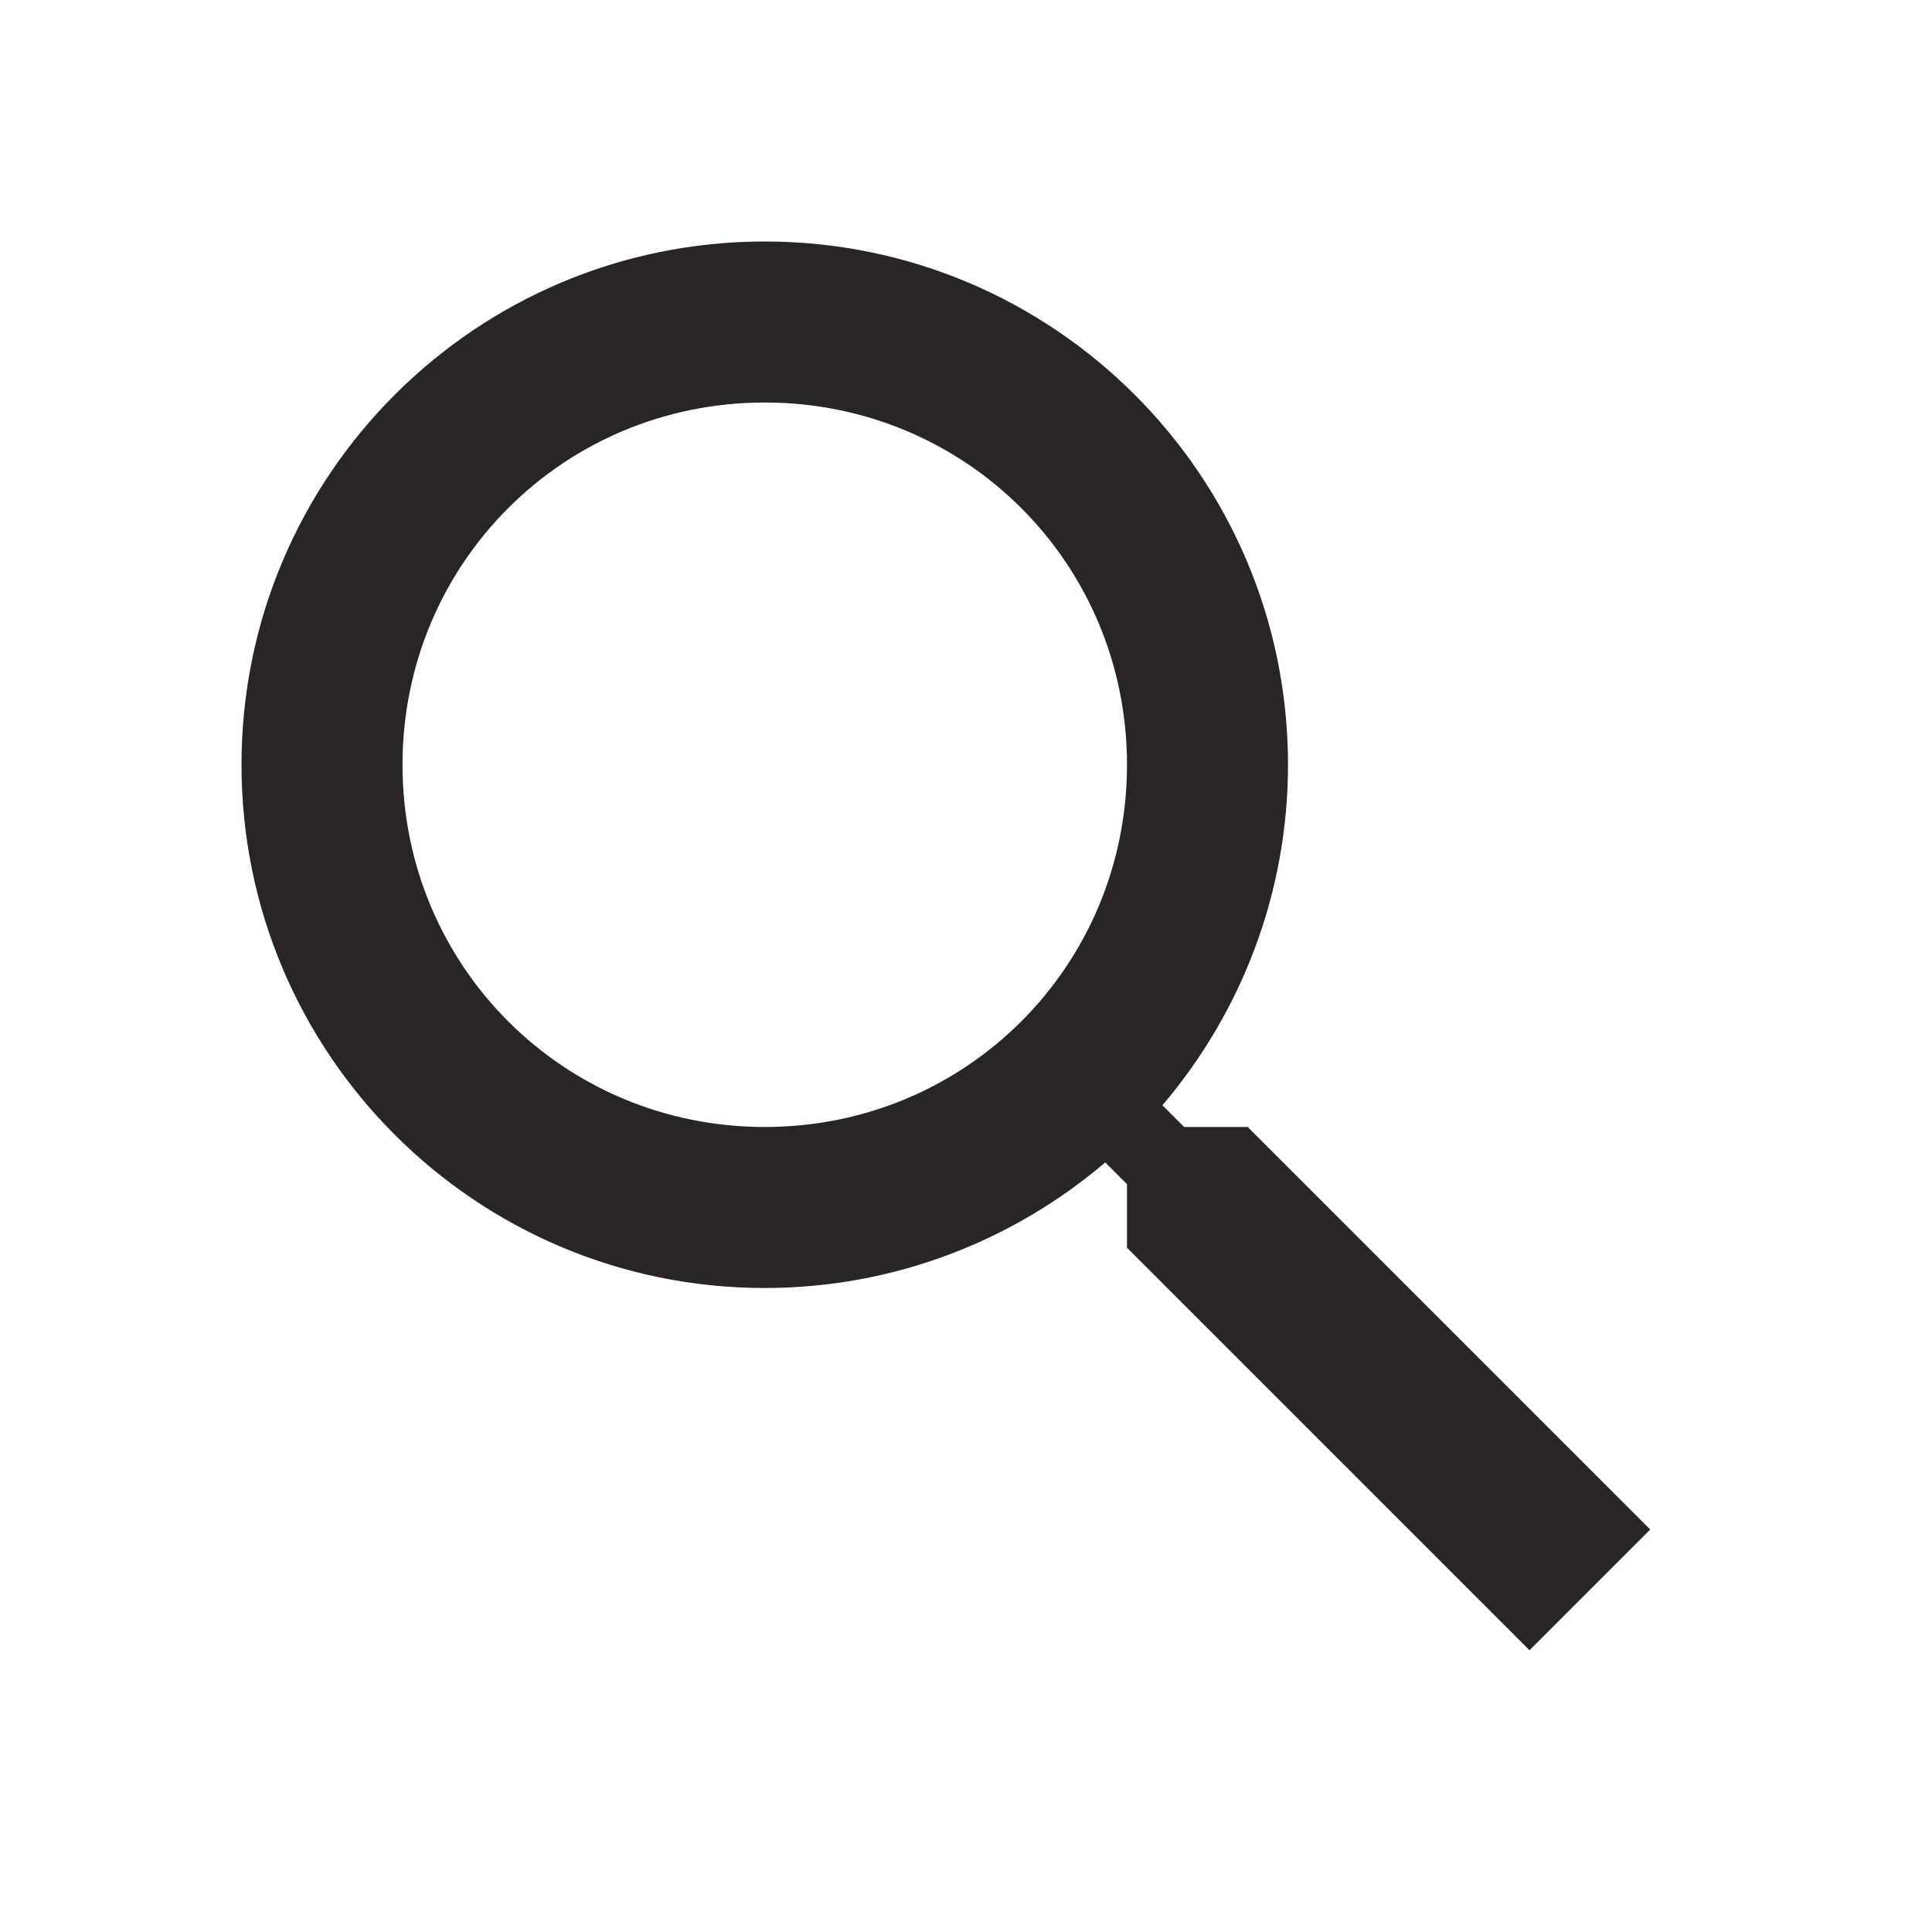
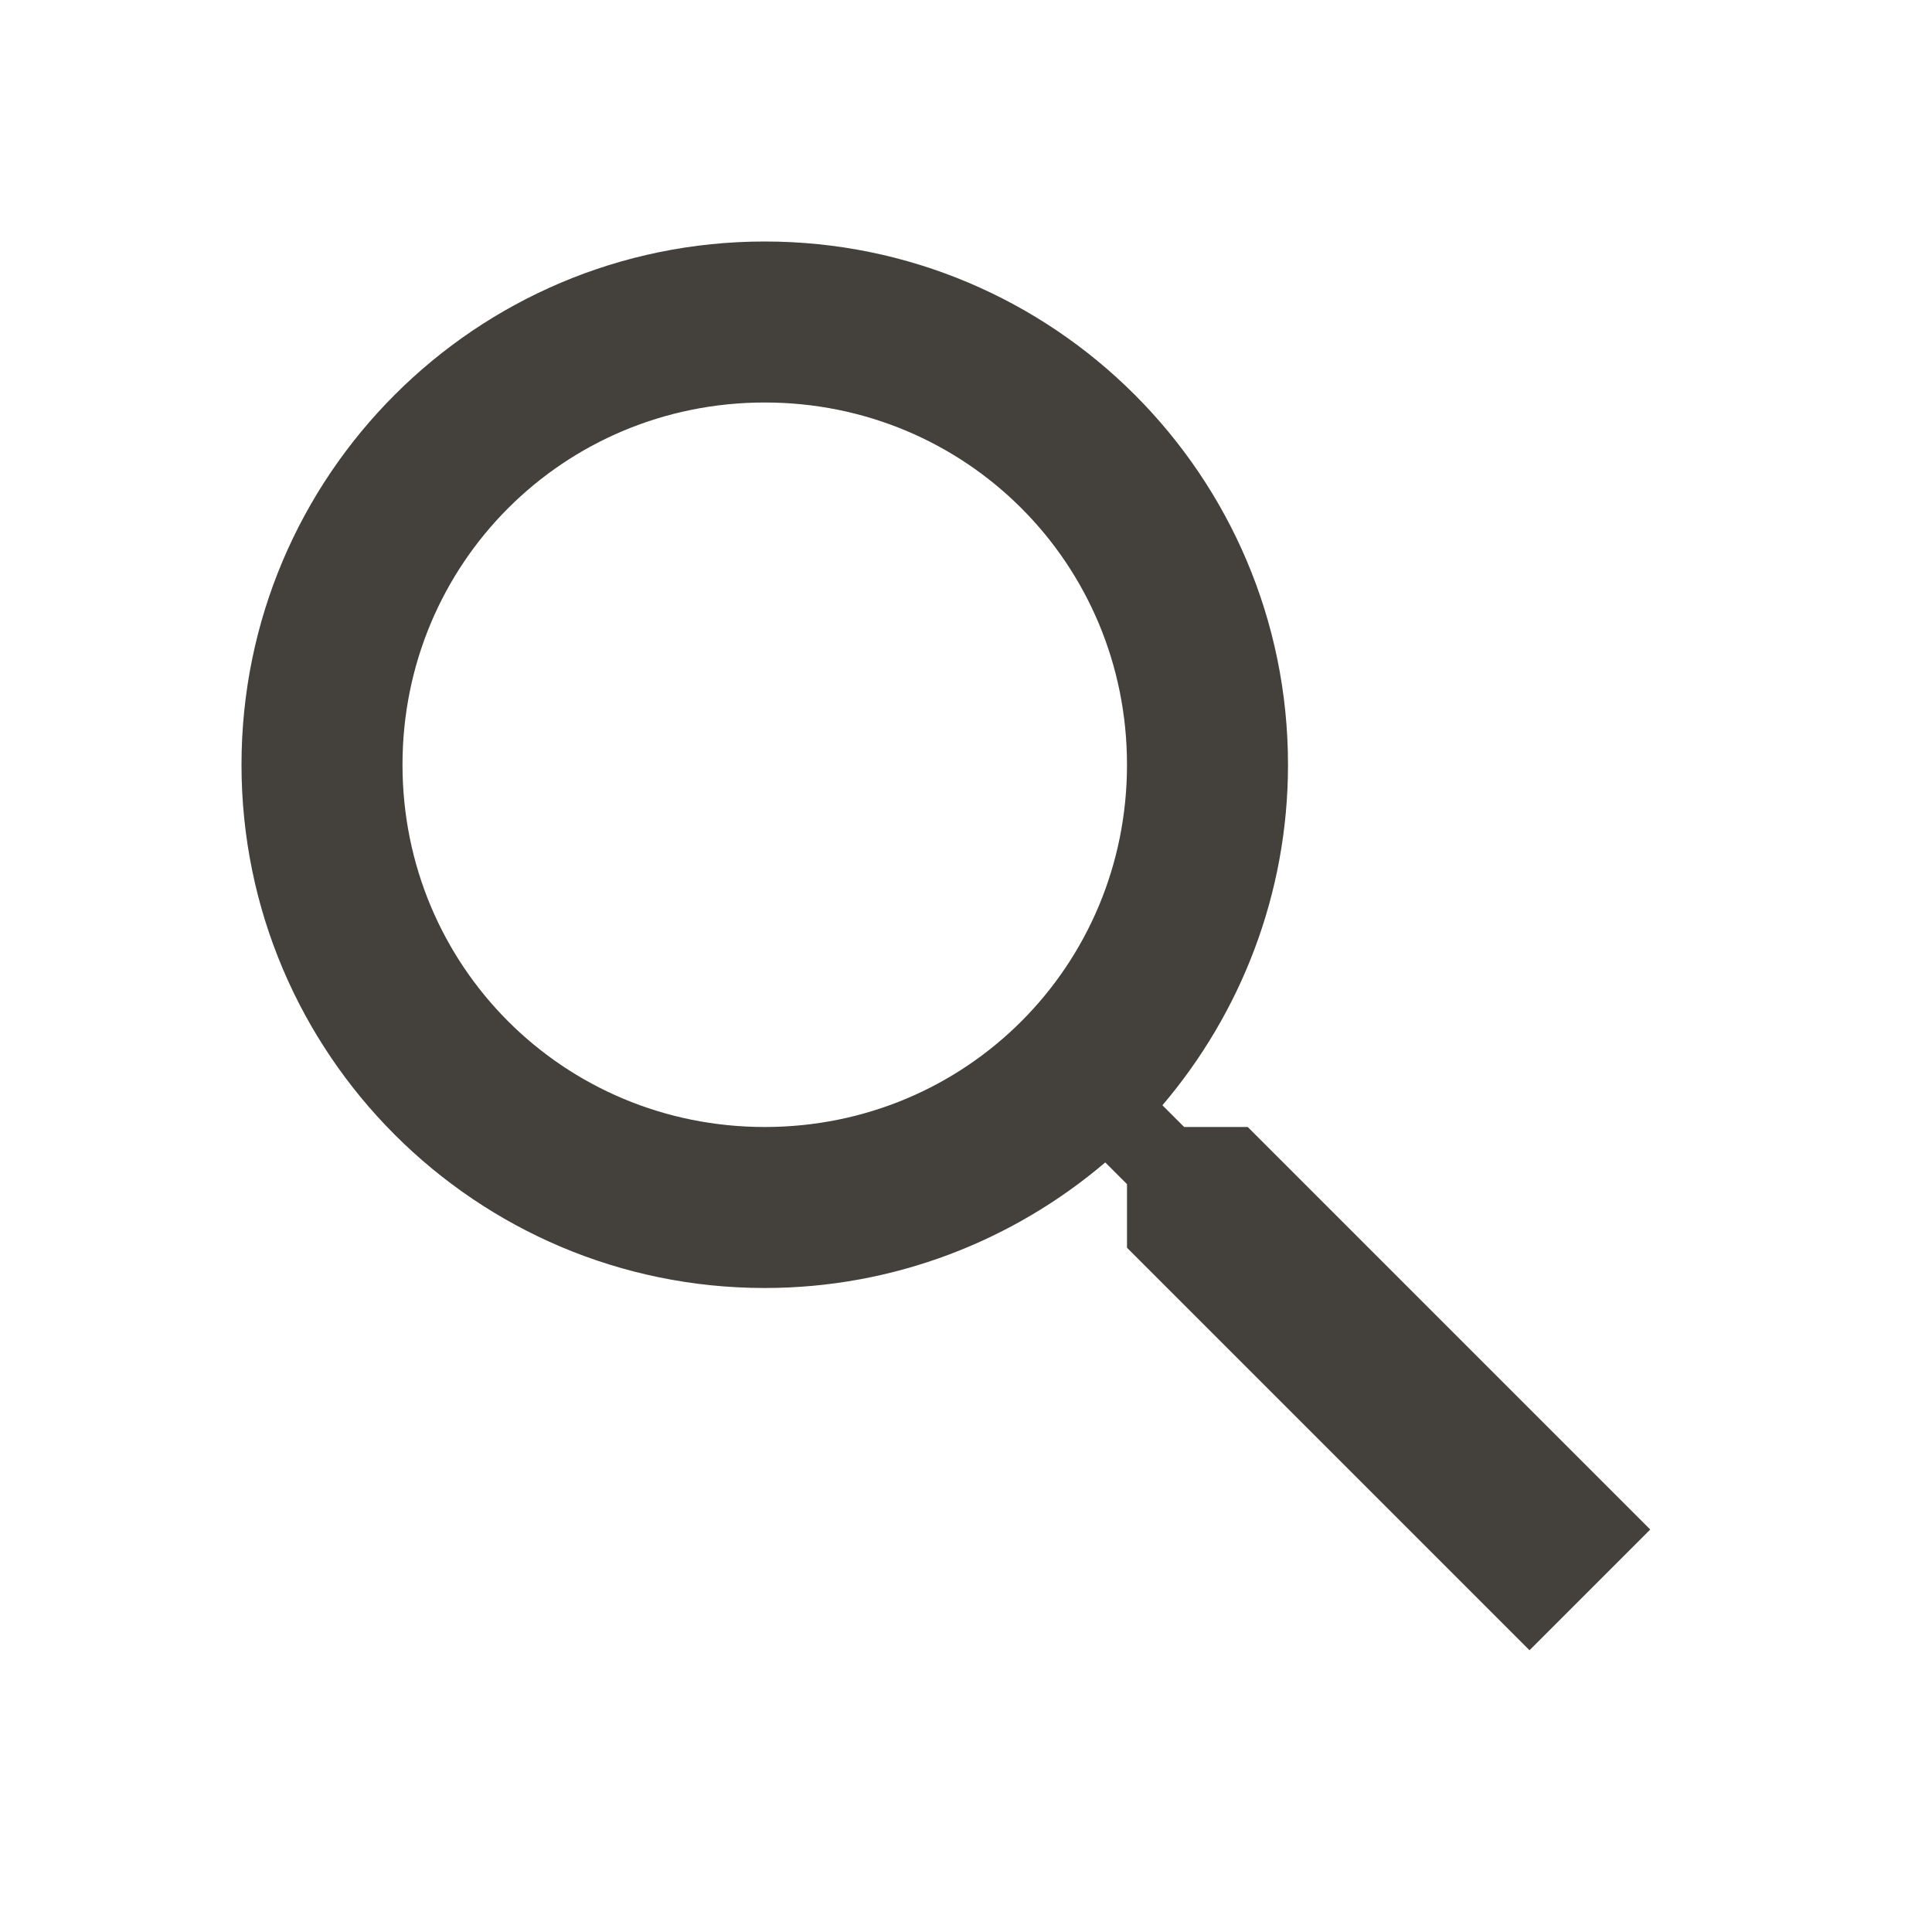
<svg xmlns="http://www.w3.org/2000/svg" viewBox="0 0 24 24">
-   <path d="M9.5,3A6.5,6.5 0 0,1 16,9.5C16,11.11 15.41,12.59 14.44,13.73L14.71,14H15.5L20.5,19L19,20.5L14,15.5V14.71L13.73,14.44C12.59,15.41 11.11,16 9.5,16A6.5,6.5 0 0,1 3,9.5A6.5,6.5 0 0,1 9.5,3M9.5,5C7,5 5,7 5,9.5C5,12 7,14 9.5,14C12,14 14,12 14,9.5C14,7 12,5 9.5,5Z" fill="#292524" />
+   <path d="M9.5,3A6.5,6.5 0 0,1 16,9.5C16,11.11 15.41,12.59 14.44,13.73L14.71,14H15.5L20.5,19L19,20.5L14,15.5V14.71L13.73,14.44C12.59,15.41 11.11,16 9.5,16A6.5,6.5 0 0,1 3,9.5A6.5,6.5 0 0,1 9.5,3M9.5,5C7,5 5,7 5,9.5C5,12 7,14 9.5,14C12,14 14,12 14,9.5C14,7 12,5 9.5,5Z" fill="#44403c" />
</svg>
